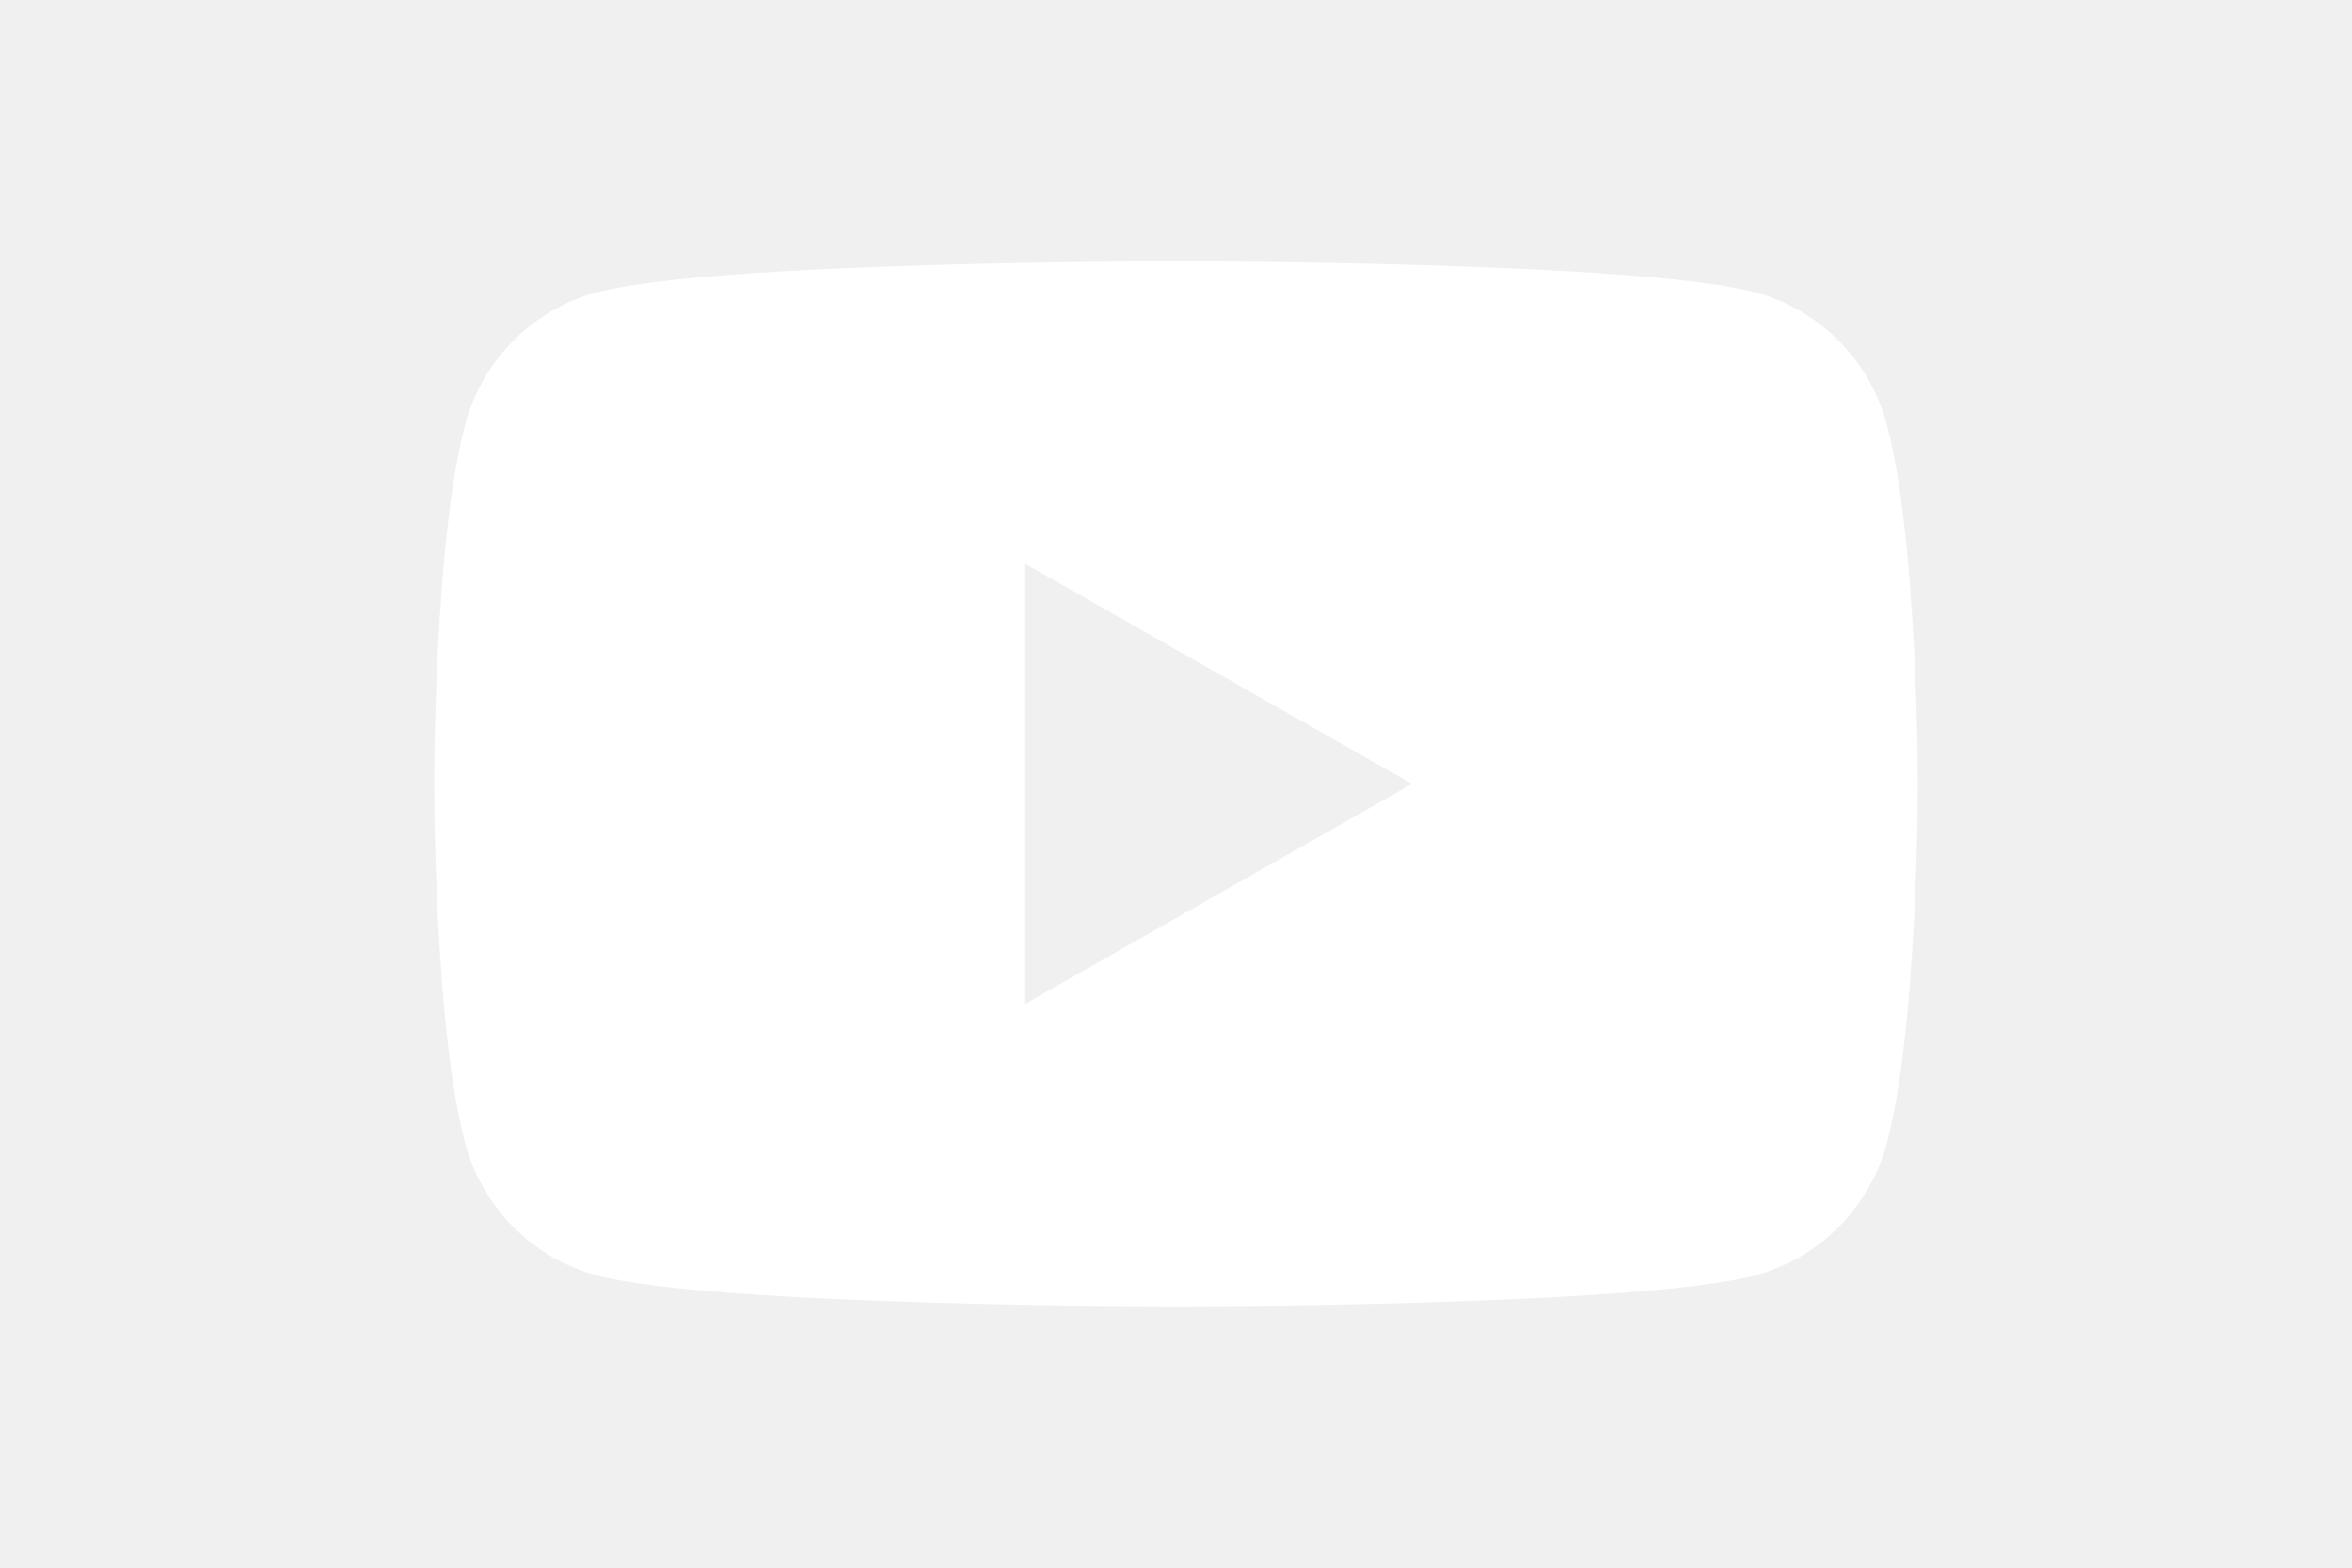
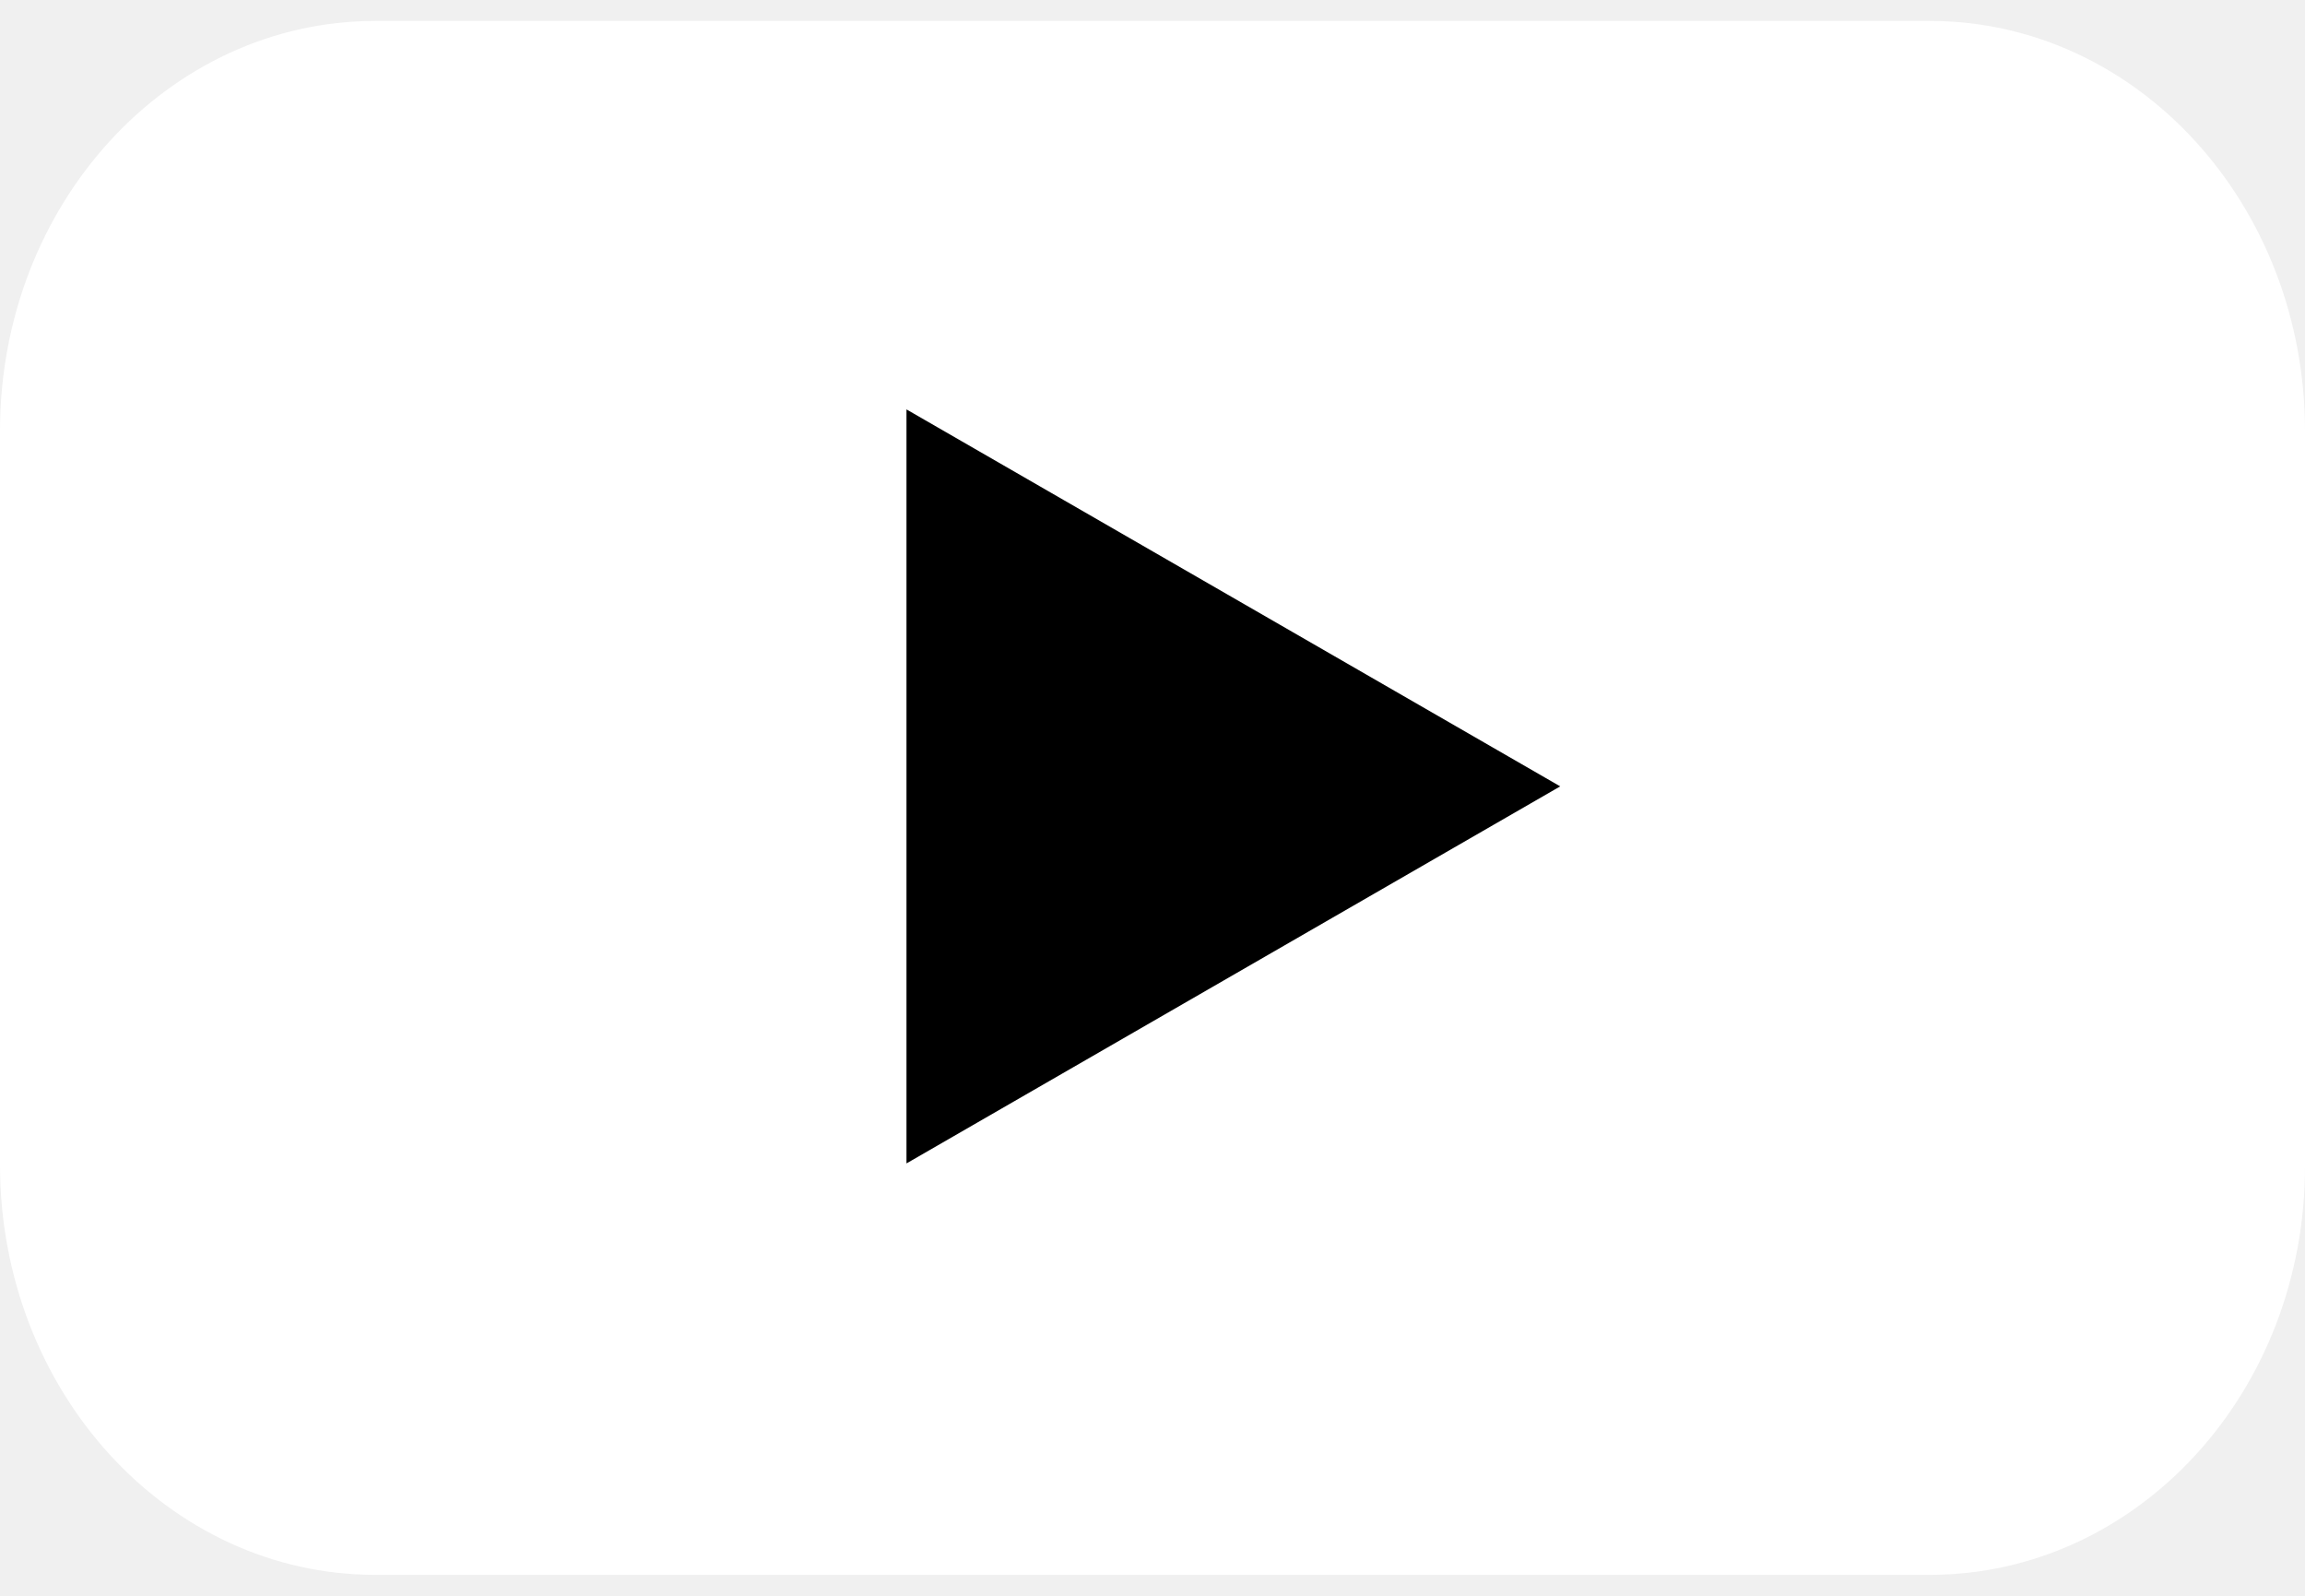
- <svg xmlns="http://www.w3.org/2000/svg" height="800" width="1200" viewBox="-35.2 -41.333 305.067 248">
-   <path d="M93.333 117.559V47.775l61.334 34.893zm136.43-91.742c-2.699-10.162-10.651-18.165-20.747-20.881C190.716 0 117.333 0 117.333 0S43.951 0 25.651 4.936C15.555 7.652 7.603 15.655 4.904 25.817 0 44.236 0 82.667 0 82.667s0 38.429 4.904 56.849c2.699 10.163 10.65 18.165 20.747 20.883 18.3 4.934 91.682 4.934 91.682 4.934s73.383 0 91.683-4.934c10.096-2.718 18.048-10.72 20.747-20.883 4.904-18.42 4.904-56.85 4.904-56.85s0-38.43-4.904-56.849" fill="#fff" />
+ <svg xmlns="http://www.w3.org/2000/svg" width="26" height="18" viewBox="0 0 26 18" fill="none">
+   <path d="M21.765 17.764H4.235C1.89 17.764 0 15.69 0 13.138V4.862C0 2.3 1.899 0.236 4.235 0.236H21.765C24.11 0.236 26 2.31 26 4.862V13.138C26.009 15.7 24.11 17.764 21.765 17.764Z" fill="white" />
+   <path d="M17.599 8.87L10.225 4.618V13.123L17.599 8.87Z" fill="black" />
</svg>
